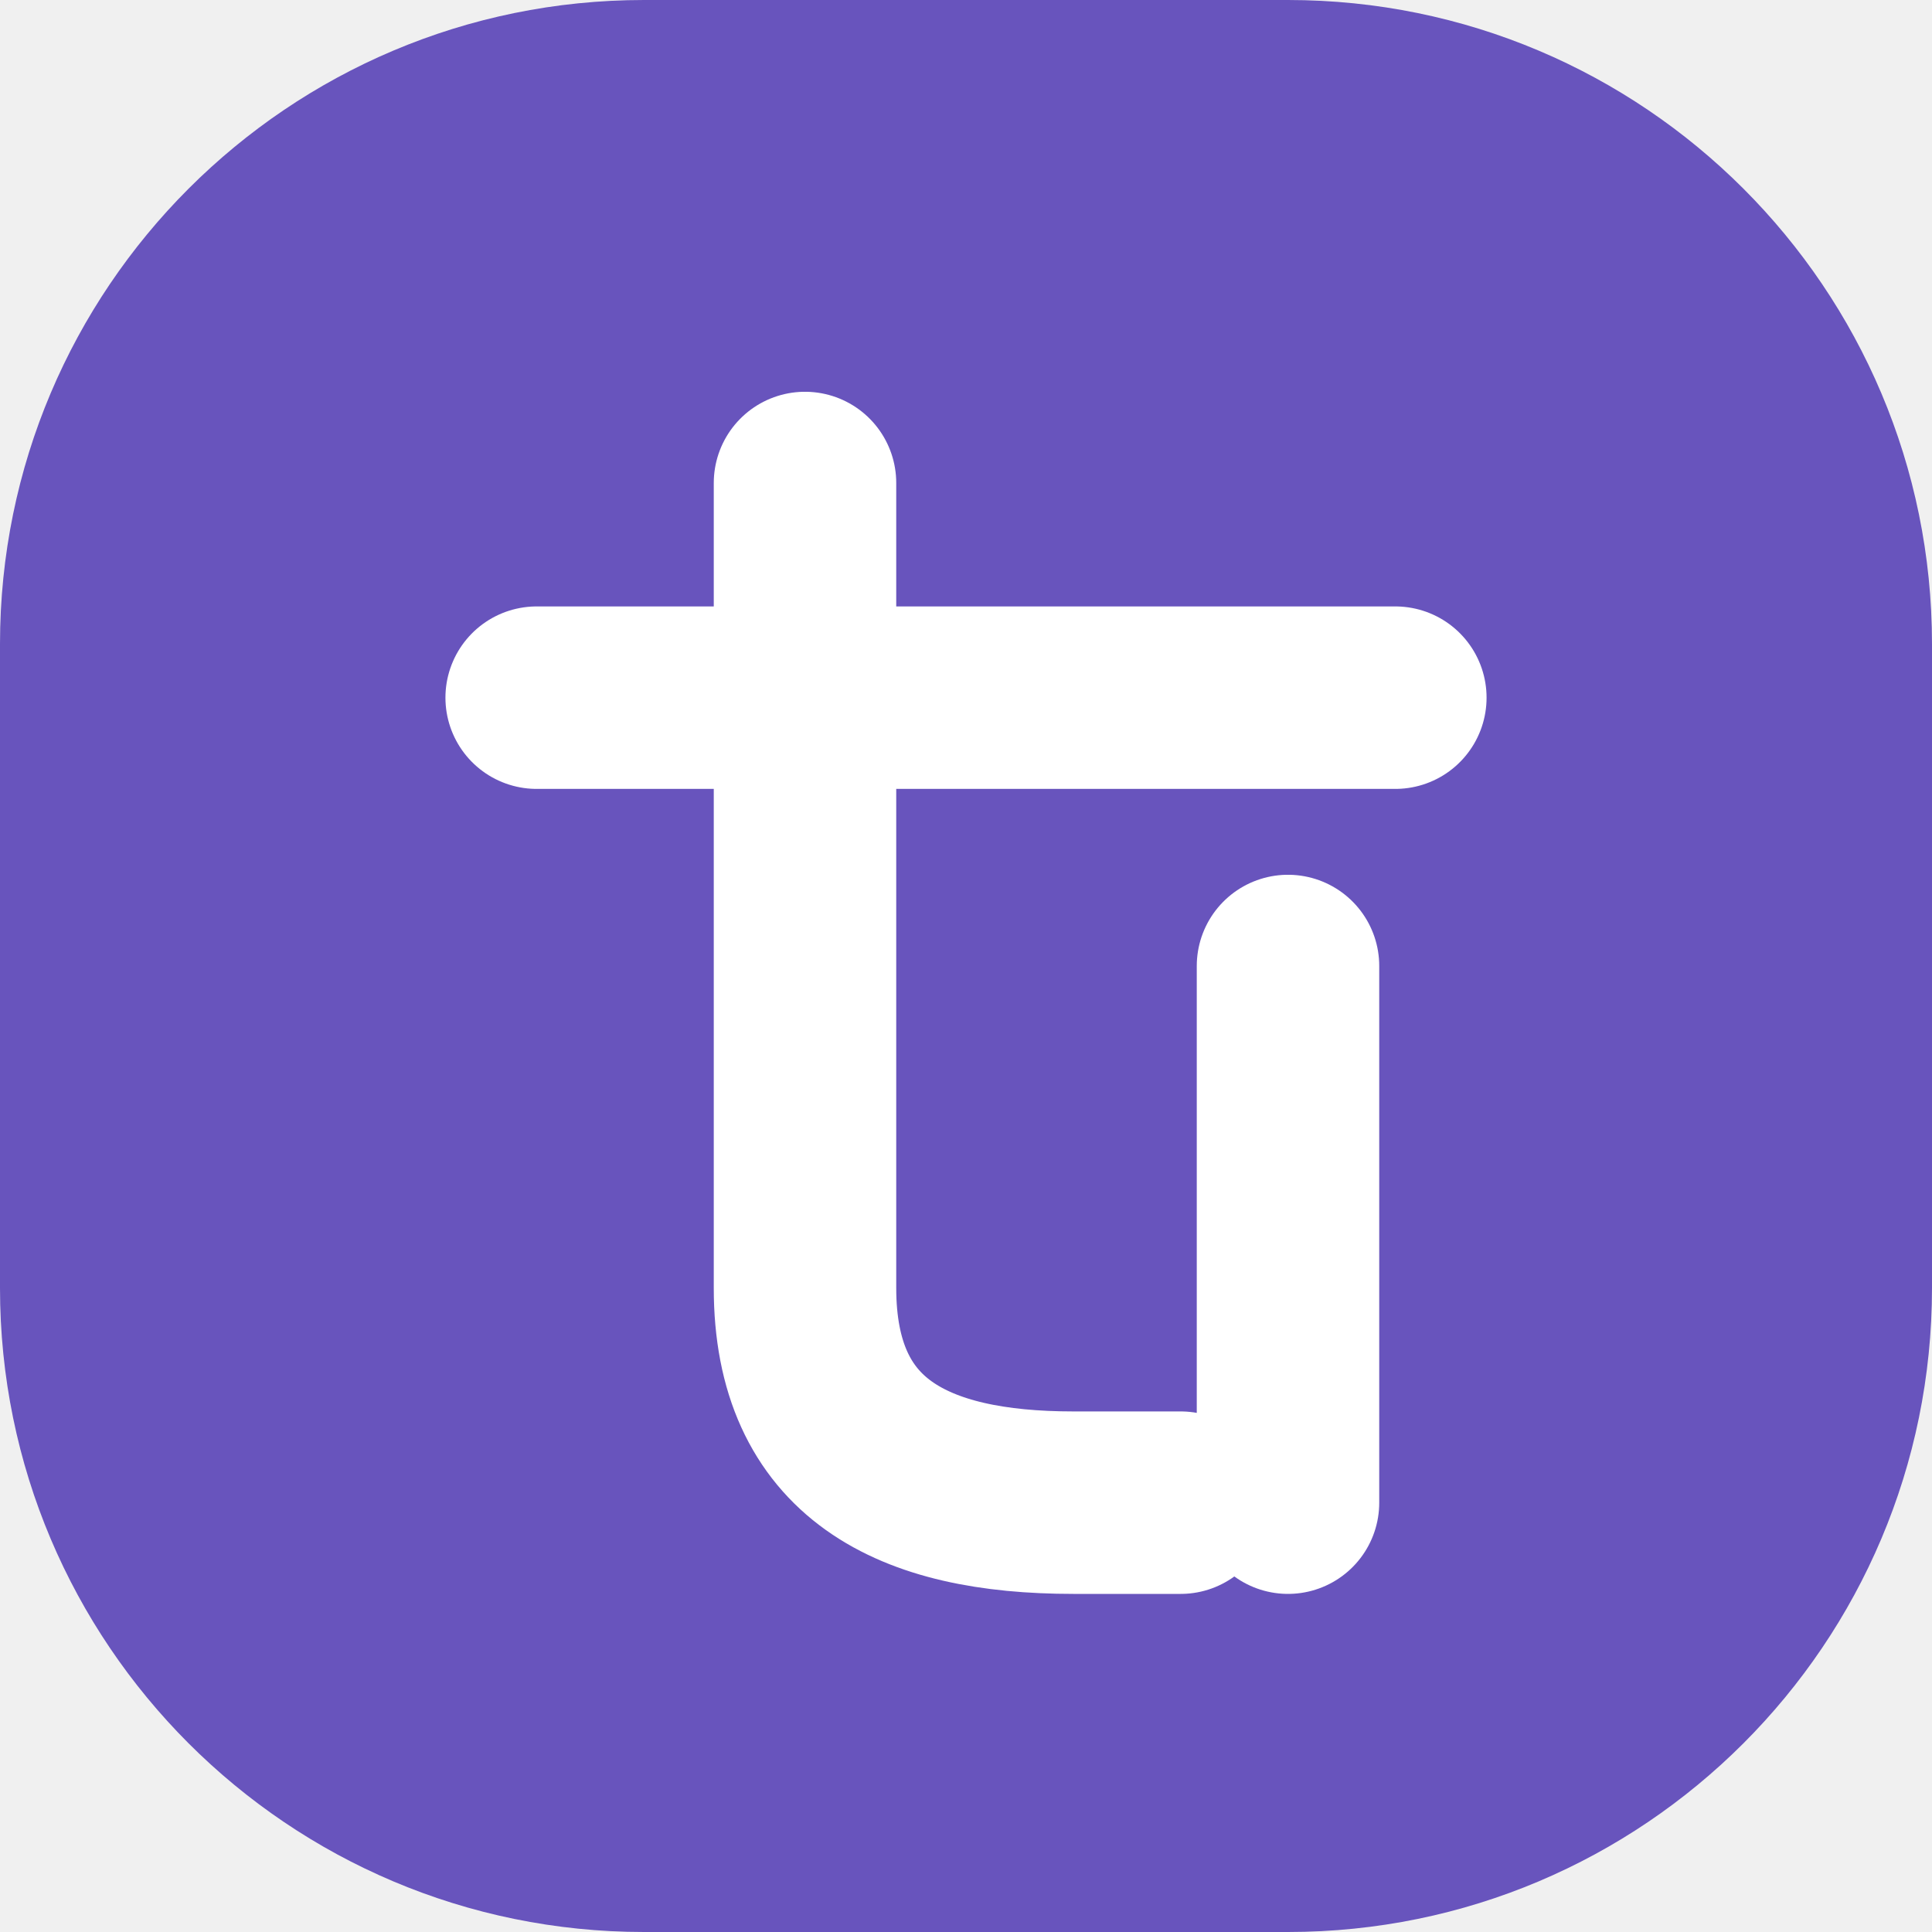
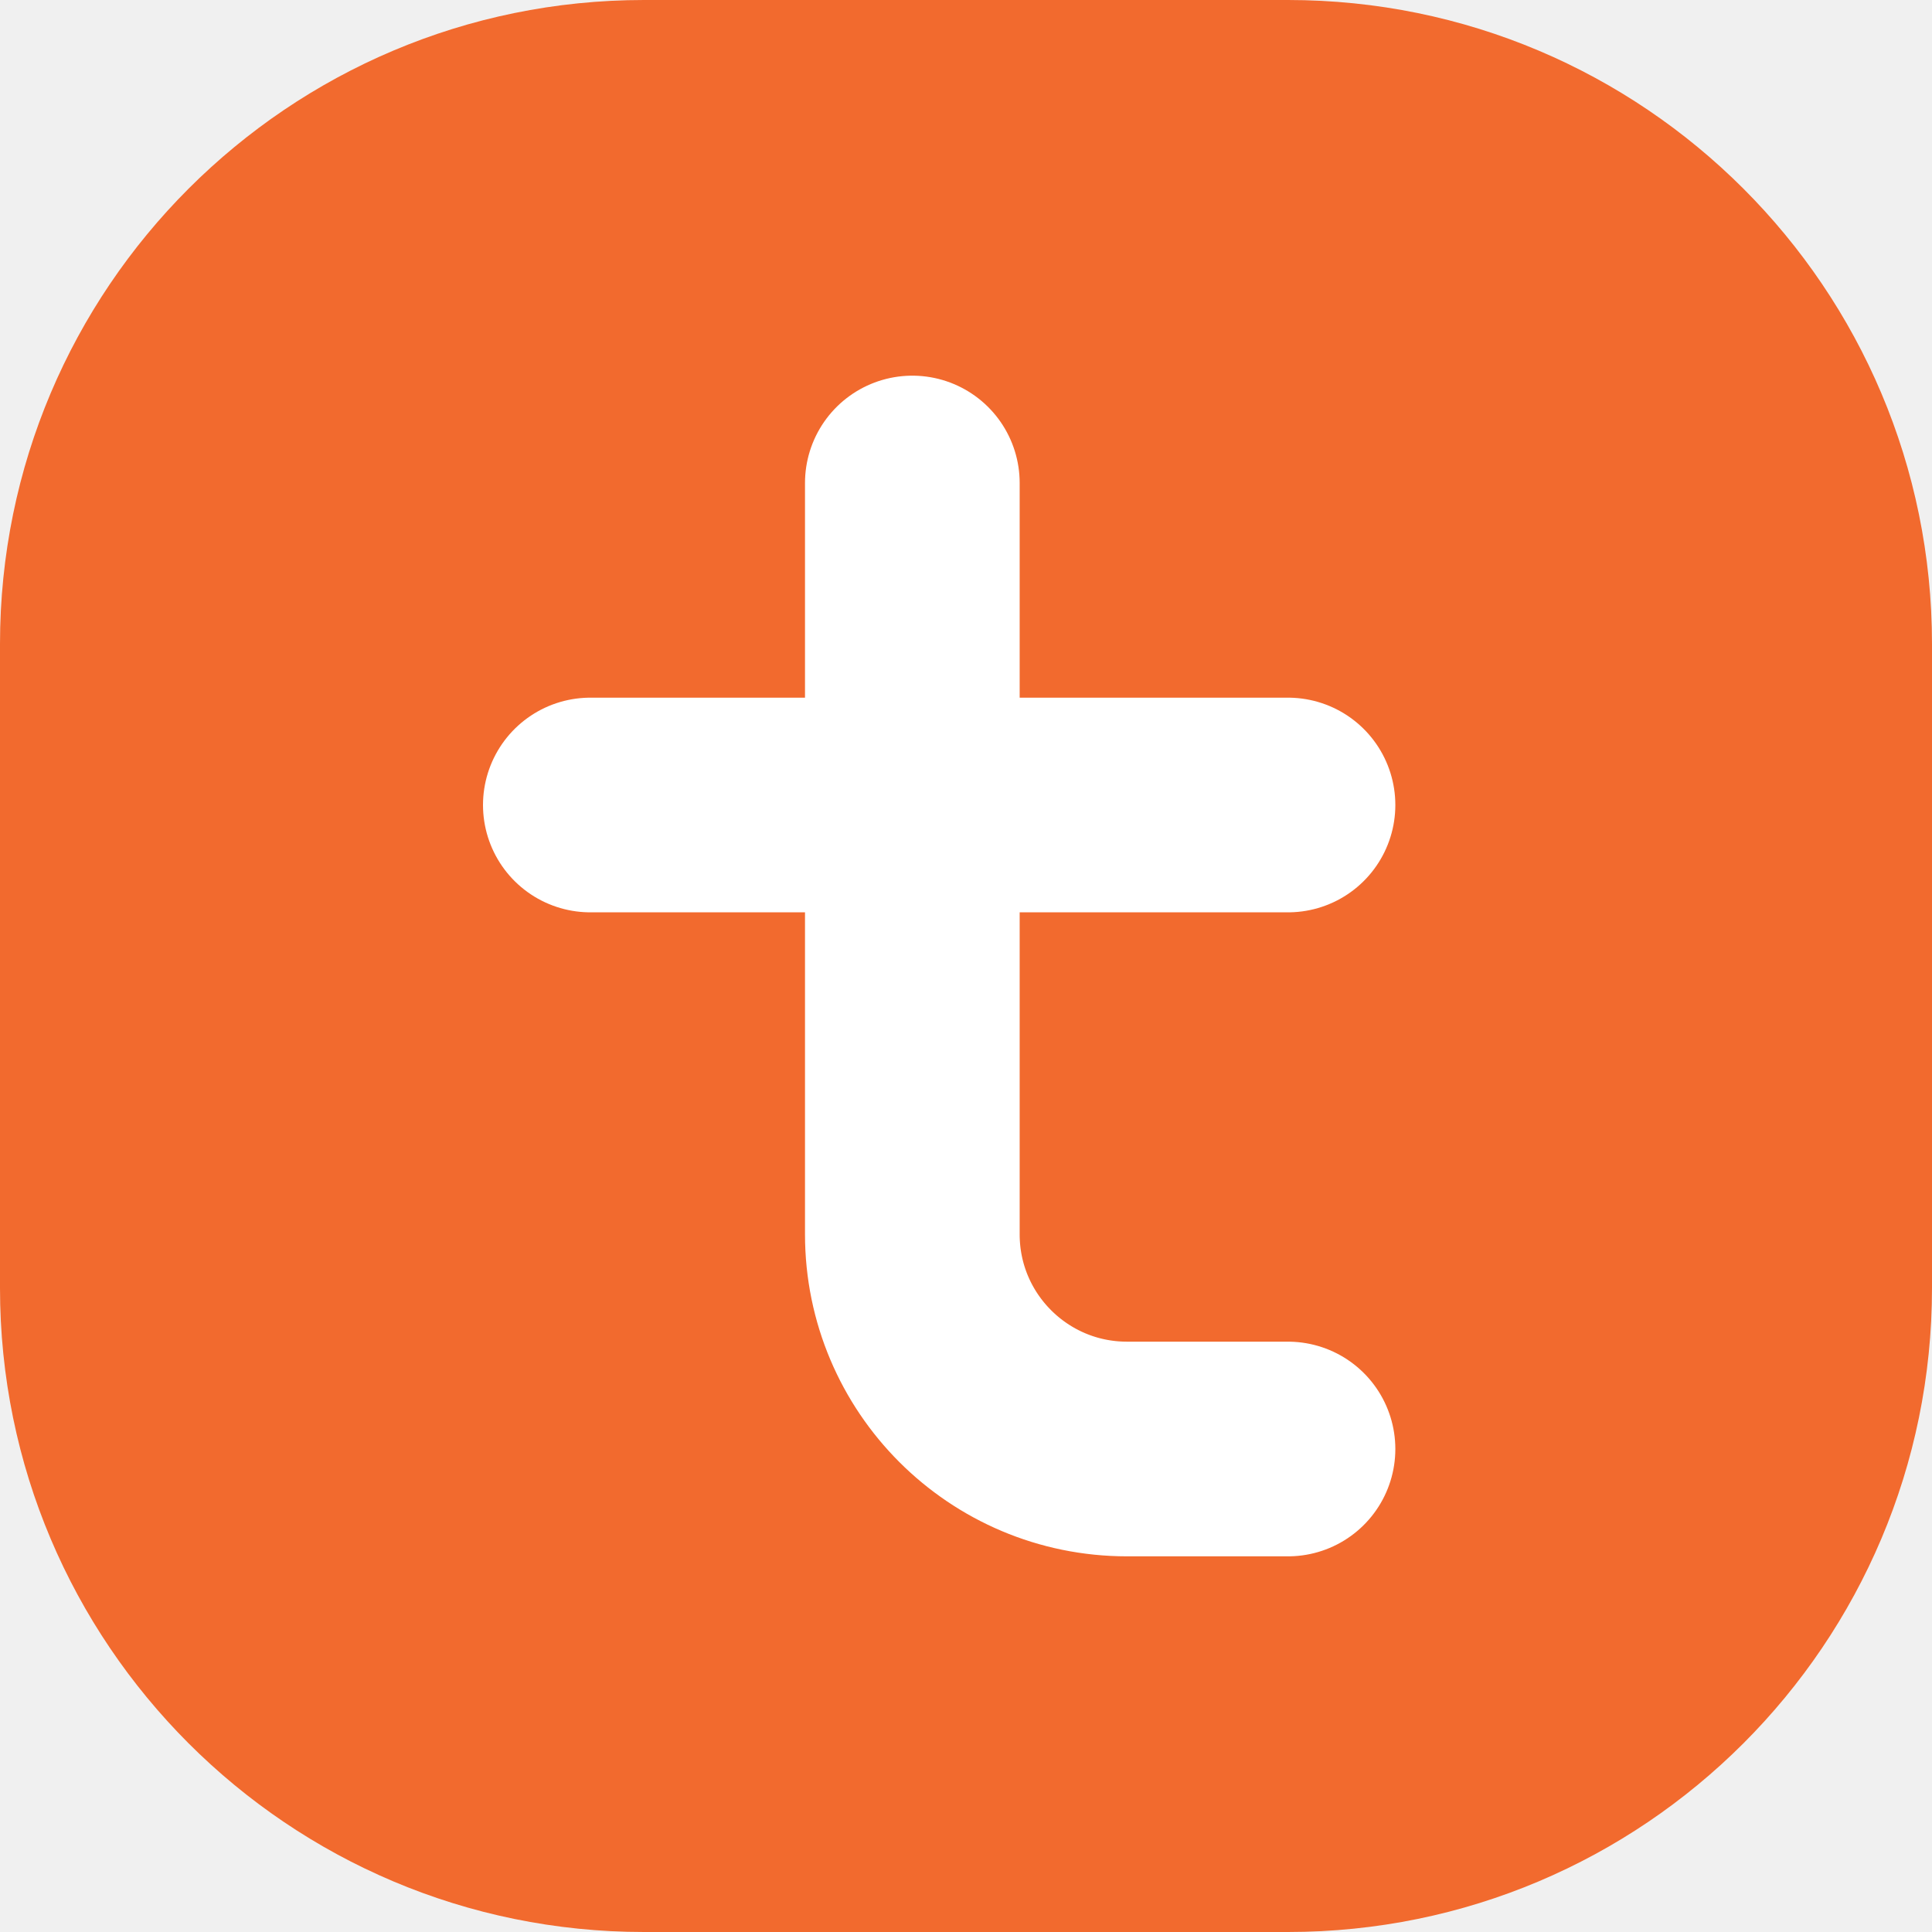
<svg xmlns="http://www.w3.org/2000/svg" viewBox="0 0 36 36">
-   <rect width="36" height="36" rx="12" fill="#6854bd" />
-   <path d="M10 13h16M15 9v15c0 3 2 4 5 4h2M24 18v10" fill="none" stroke="#fff" stroke-width="3.4" stroke-linecap="round" stroke-linejoin="round" />
+   <rect width="36" height="36" rx="12" fill="#f26a2e" />
+   <path d="M17 9v14a4 4 0 0 0 4 4h3M11 15h13" fill="none" stroke="#fff" stroke-width="4" stroke-linecap="round" stroke-linejoin="round" />
</svg>
